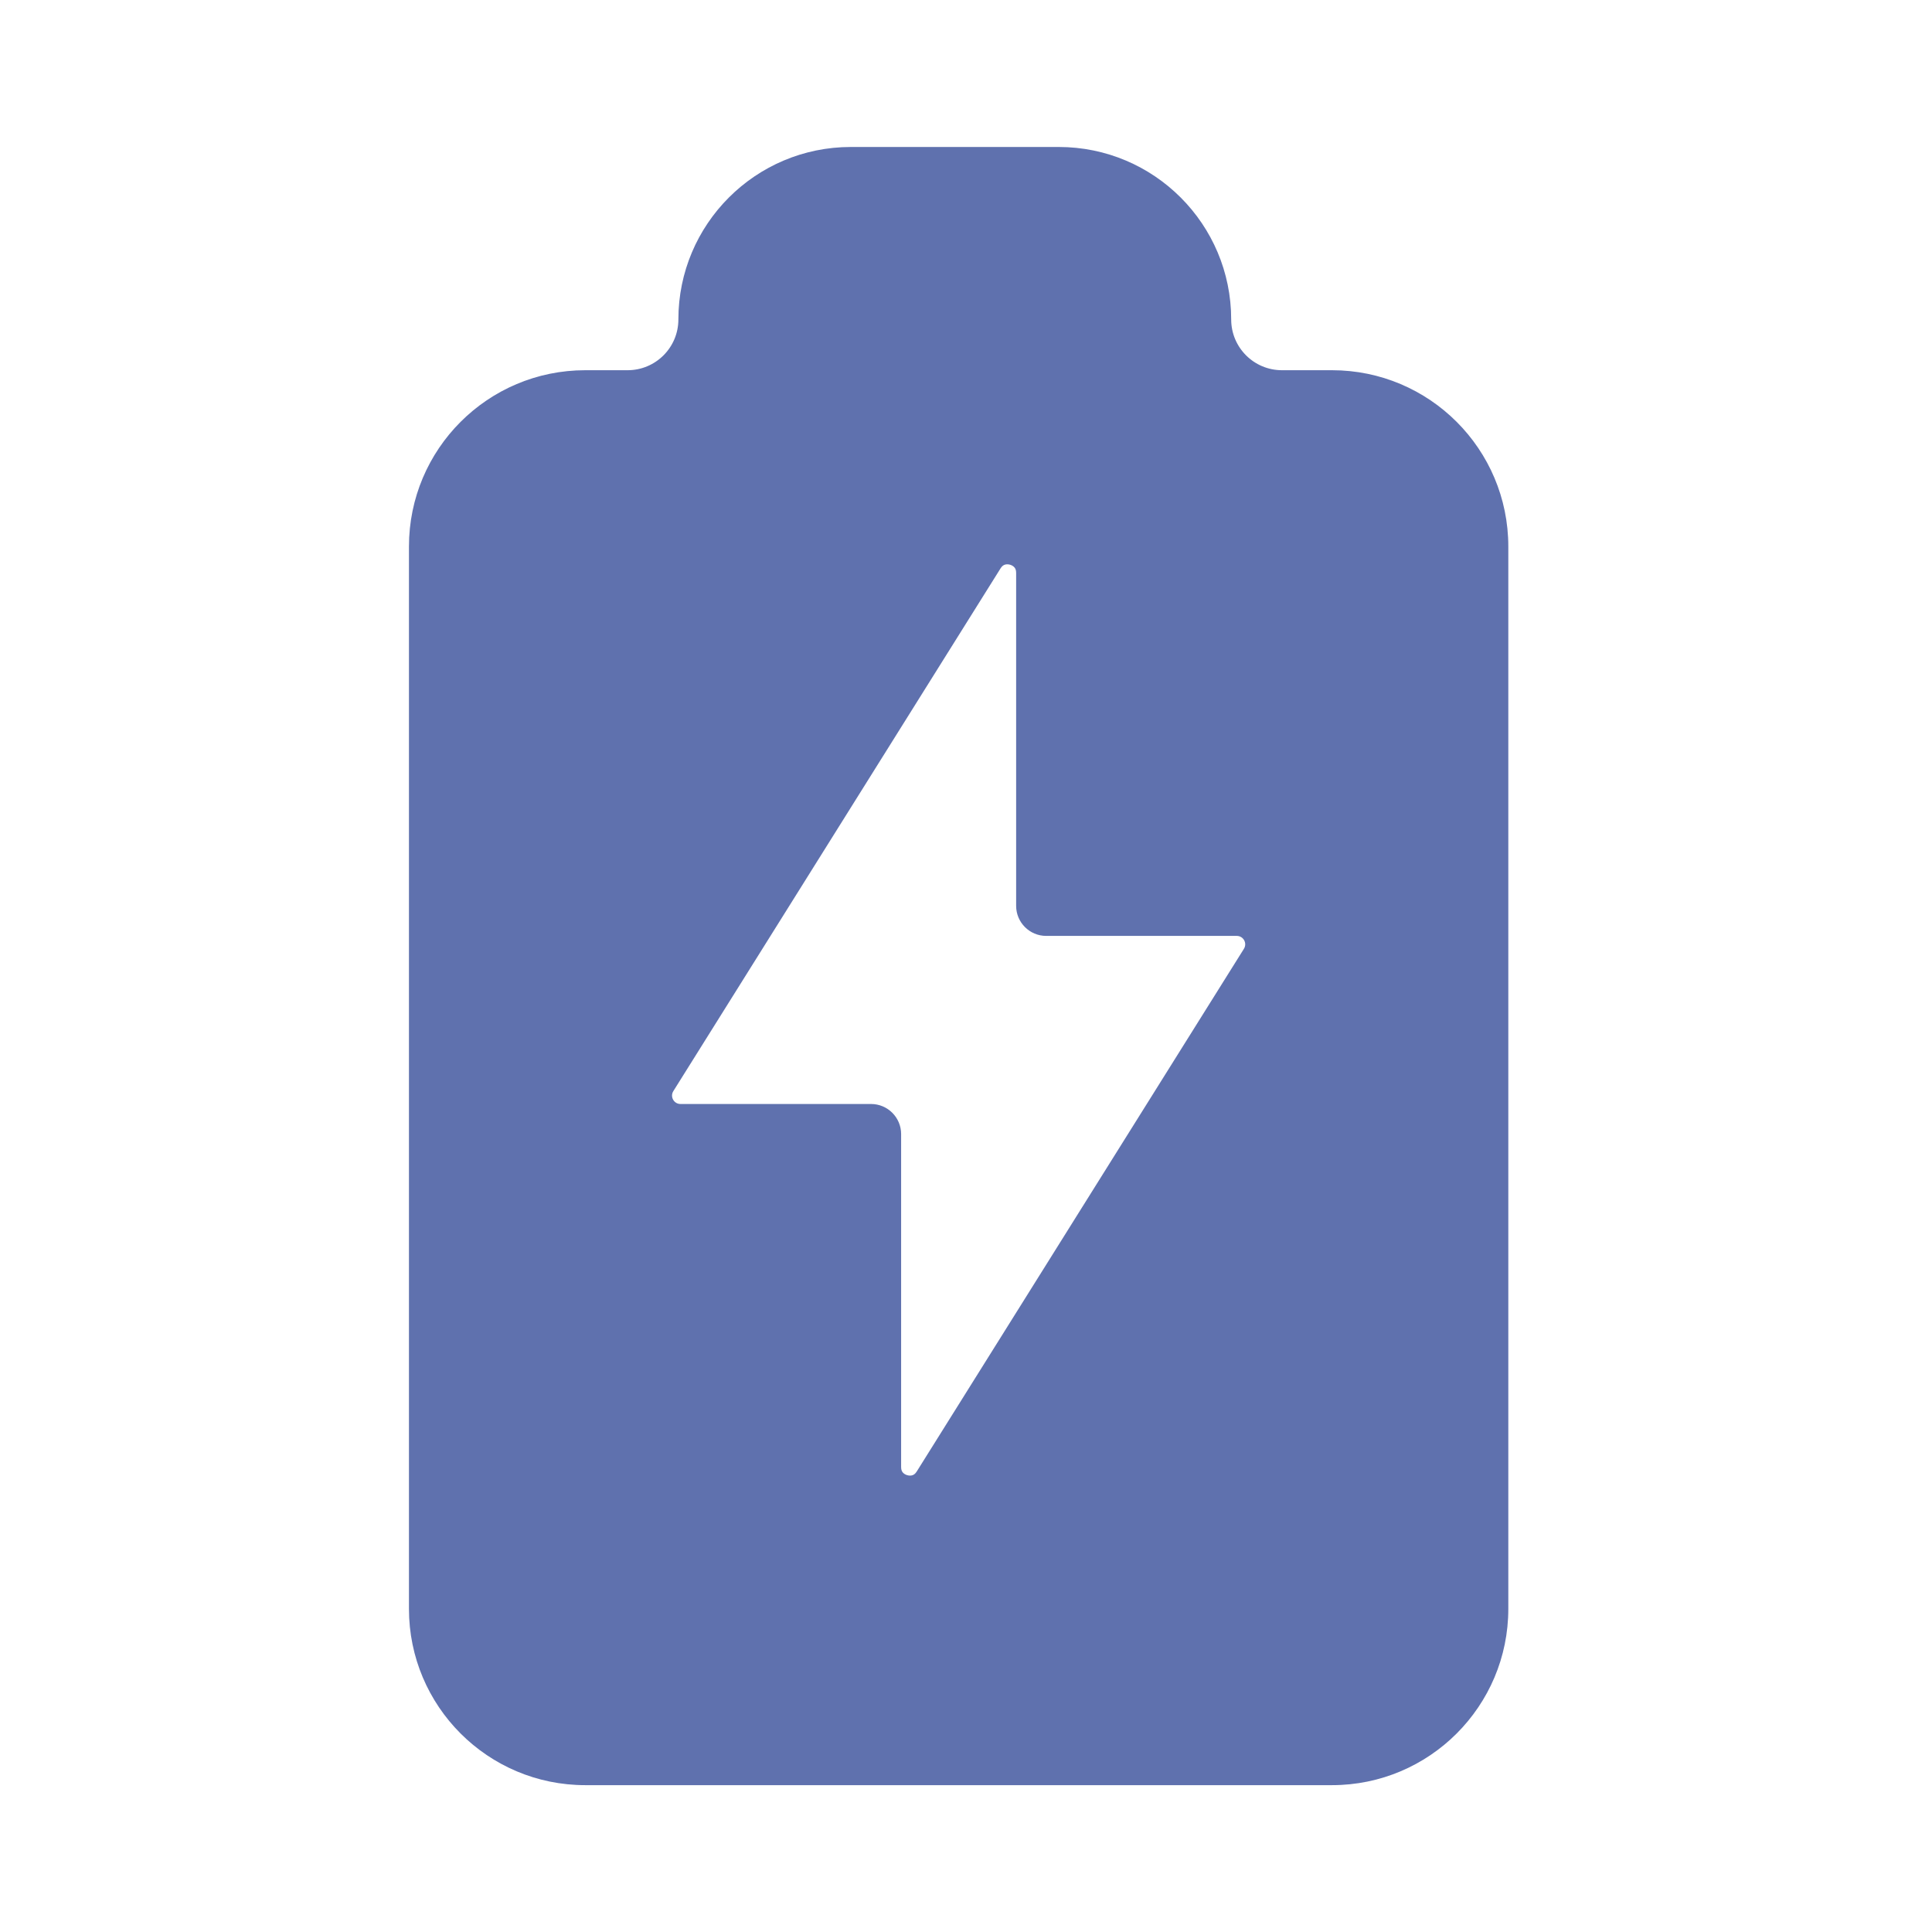
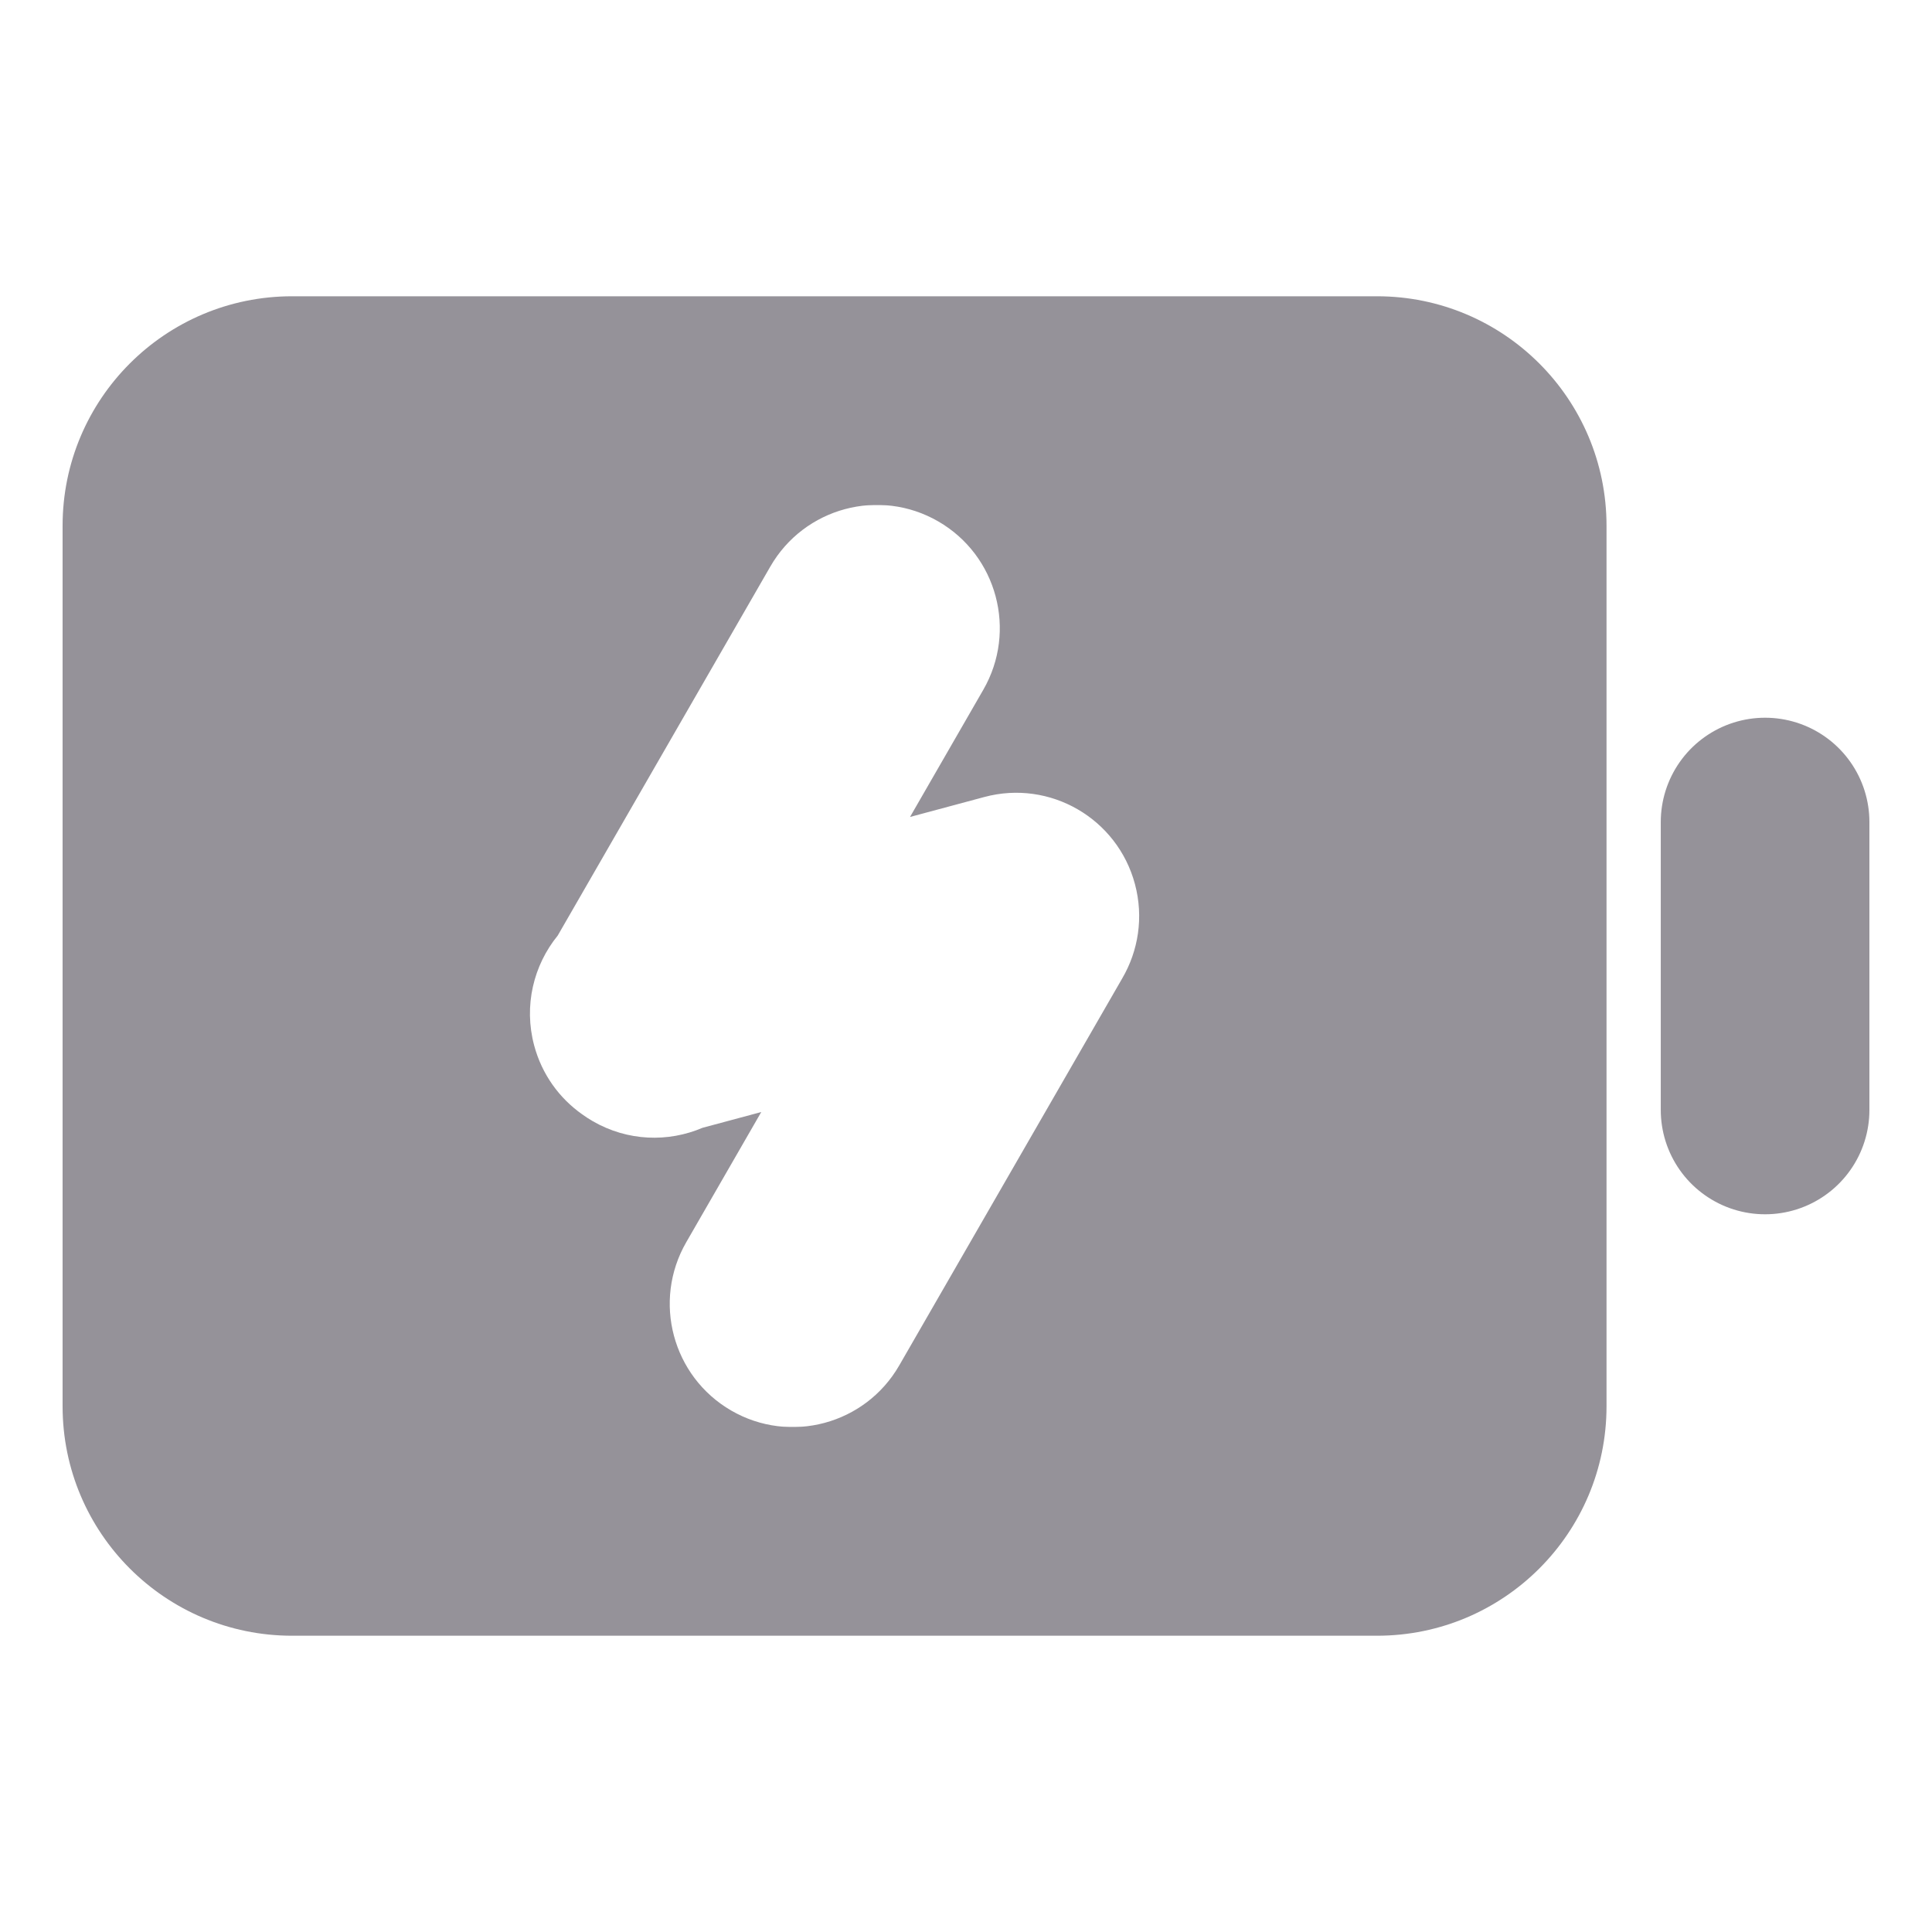
- <svg xmlns="http://www.w3.org/2000/svg" width="257" height="256" viewBox="0 0 257 256" fill="none">
-   <path fill-rule="evenodd" clip-rule="evenodd" d="M94.24 42.496C94.24 32.033 102.722 23.552 113.184 23.552H140.832C151.295 23.552 159.776 32.033 159.776 42.496C159.776 48.434 164.59 53.248 170.528 53.248H177.184C187.929 53.248 196.64 61.959 196.64 72.704V214.016C196.64 224.761 187.929 233.472 177.184 233.472H77.856C67.111 233.472 58.4 224.761 58.4 214.016V72.704C58.4 61.959 67.111 53.248 77.856 53.248H83.488C89.426 53.248 94.24 48.434 94.24 42.496ZM86.179 143.023C84.045 146.433 86.496 150.86 90.519 150.86H115.87V195.163C115.87 200.305 122.602 202.238 125.33 197.879L168.861 128.337C170.995 124.927 168.544 120.5 164.521 120.5H139.17V76.197C139.17 71.055 132.438 69.122 129.71 73.481L86.179 143.023Z" fill="#5F71AE" />
-   <path d="M86.179 143.023L89.57 145.146H89.57L86.179 143.023ZM115.87 150.86H119.87C119.87 148.651 118.079 146.86 115.87 146.86V150.86ZM125.33 197.879L121.94 195.757H121.94L125.33 197.879ZM168.861 128.337L172.251 130.459L168.861 128.337ZM139.17 120.5H135.17C135.17 122.709 136.961 124.5 139.17 124.5V120.5ZM129.71 73.481L126.319 71.359H126.319L129.71 73.481ZM113.184 19.552C100.512 19.552 90.24 29.824 90.24 42.496H98.24C98.24 34.243 104.931 27.552 113.184 27.552V19.552ZM140.832 19.552H113.184V27.552H140.832V19.552ZM163.776 42.496C163.776 29.824 153.504 19.552 140.832 19.552V27.552C149.085 27.552 155.776 34.243 155.776 42.496H163.776ZM170.528 49.248C166.799 49.248 163.776 46.225 163.776 42.496H155.776C155.776 50.643 162.381 57.248 170.528 57.248V49.248ZM177.184 49.248H170.528V57.248H177.184V49.248ZM200.64 72.704C200.64 59.75 190.138 49.248 177.184 49.248V57.248C185.72 57.248 192.64 64.168 192.64 72.704H200.64ZM200.64 214.016V72.704H192.64V214.016H200.64ZM177.184 237.472C190.138 237.472 200.64 226.97 200.64 214.016H192.64C192.64 222.552 185.72 229.472 177.184 229.472V237.472ZM77.856 237.472H177.184V229.472H77.856V237.472ZM54.4 214.016C54.4 226.97 64.902 237.472 77.856 237.472V229.472C69.32 229.472 62.4 222.552 62.4 214.016H54.4ZM54.4 72.704V214.016H62.4V72.704H54.4ZM77.856 49.248C64.902 49.248 54.4 59.75 54.4 72.704H62.4C62.4 64.168 69.32 57.248 77.856 57.248V49.248ZM83.488 49.248H77.856V57.248H83.488V49.248ZM90.24 42.496C90.24 46.225 87.217 49.248 83.488 49.248V57.248C91.635 57.248 98.24 50.643 98.24 42.496H90.24ZM90.519 146.86C89.639 146.86 89.103 145.892 89.57 145.146L82.789 140.901C78.987 146.975 83.353 154.86 90.519 154.86V146.86ZM115.87 146.86H90.519V154.86H115.87V146.86ZM119.87 195.163V150.86H111.87V195.163H119.87ZM121.94 195.757C121.743 196.071 121.546 196.184 121.392 196.237C121.205 196.302 120.953 196.317 120.681 196.239C120.409 196.161 120.204 196.014 120.08 195.86C119.978 195.733 119.87 195.534 119.87 195.163H111.87C111.87 204.322 123.861 207.765 128.721 200.002L121.94 195.757ZM165.47 126.214L121.94 195.757L128.721 200.002L172.251 130.459L165.47 126.214ZM164.521 124.5C165.401 124.5 165.937 125.468 165.47 126.214L172.251 130.459C176.053 124.385 171.687 116.5 164.521 116.5V124.5ZM139.17 124.5H164.521V116.5H139.17V124.5ZM135.17 76.197V120.5H143.17V76.197H135.17ZM133.1 75.603C133.297 75.289 133.494 75.176 133.648 75.123C133.835 75.058 134.087 75.043 134.359 75.121C134.631 75.199 134.836 75.346 134.96 75.5C135.062 75.627 135.17 75.826 135.17 76.197H143.17C143.17 67.038 131.179 63.595 126.319 71.359L133.1 75.603ZM89.57 145.146L133.1 75.603L126.319 71.359L82.789 140.901L89.57 145.146Z" fill="#5F71AE" />
+ <svg xmlns="http://www.w3.org/2000/svg" width="463" height="463" viewBox="0 0 463 463" fill="none">
+   <path fill-rule="evenodd" clip-rule="evenodd" d="M15 126C15 95.624 39.624 71 70 71H330C360.376 71 385 95.624 385 126V337C385 367.376 360.376 392 330 392H70C39.624 392 15 367.376 15 337V126ZM70 121C67.239 121 65 123.239 65 126V337C65 339.761 67.239 342 70 342H330C332.761 342 335 339.761 335 337V126C335 123.239 332.761 121 330 121H70Z" fill="#959299" />
+   <path d="M423 266L423 197" stroke="#959299" stroke-width="50" stroke-linecap="round" />
+   <path fill-rule="evenodd" clip-rule="evenodd" d="M70 96C53.431 96 40 109.431 40 126V337C40 353.569 53.431 367 70 367H330C346.569 367 360 353.569 360 337V126C360 109.431 346.569 96 330 96H70ZM235.649 165.298C243.787 151.175 238.958 133.115 224.863 124.961C210.769 116.807 192.747 121.646 184.61 135.769L133.655 224.209C127.872 231.313 125.463 241.006 128.011 250.538C129.87 257.49 134.056 263.195 139.505 267.036C140.317 267.624 141.167 268.177 142.054 268.689C150.403 273.52 160.13 273.791 168.365 270.273L182.435 266.495L164.455 297.702C156.318 311.825 161.147 329.885 175.241 338.039C189.335 346.193 207.357 341.354 215.495 327.231L268.837 234.648C268.856 234.614 268.875 234.581 268.894 234.547C268.912 234.516 268.93 234.484 268.948 234.452C272.794 227.877 274.113 219.822 271.989 211.879C267.776 196.126 251.618 186.778 235.898 190.999L218.086 195.782L235.649 165.298Z" fill="#959299" />
</svg>
